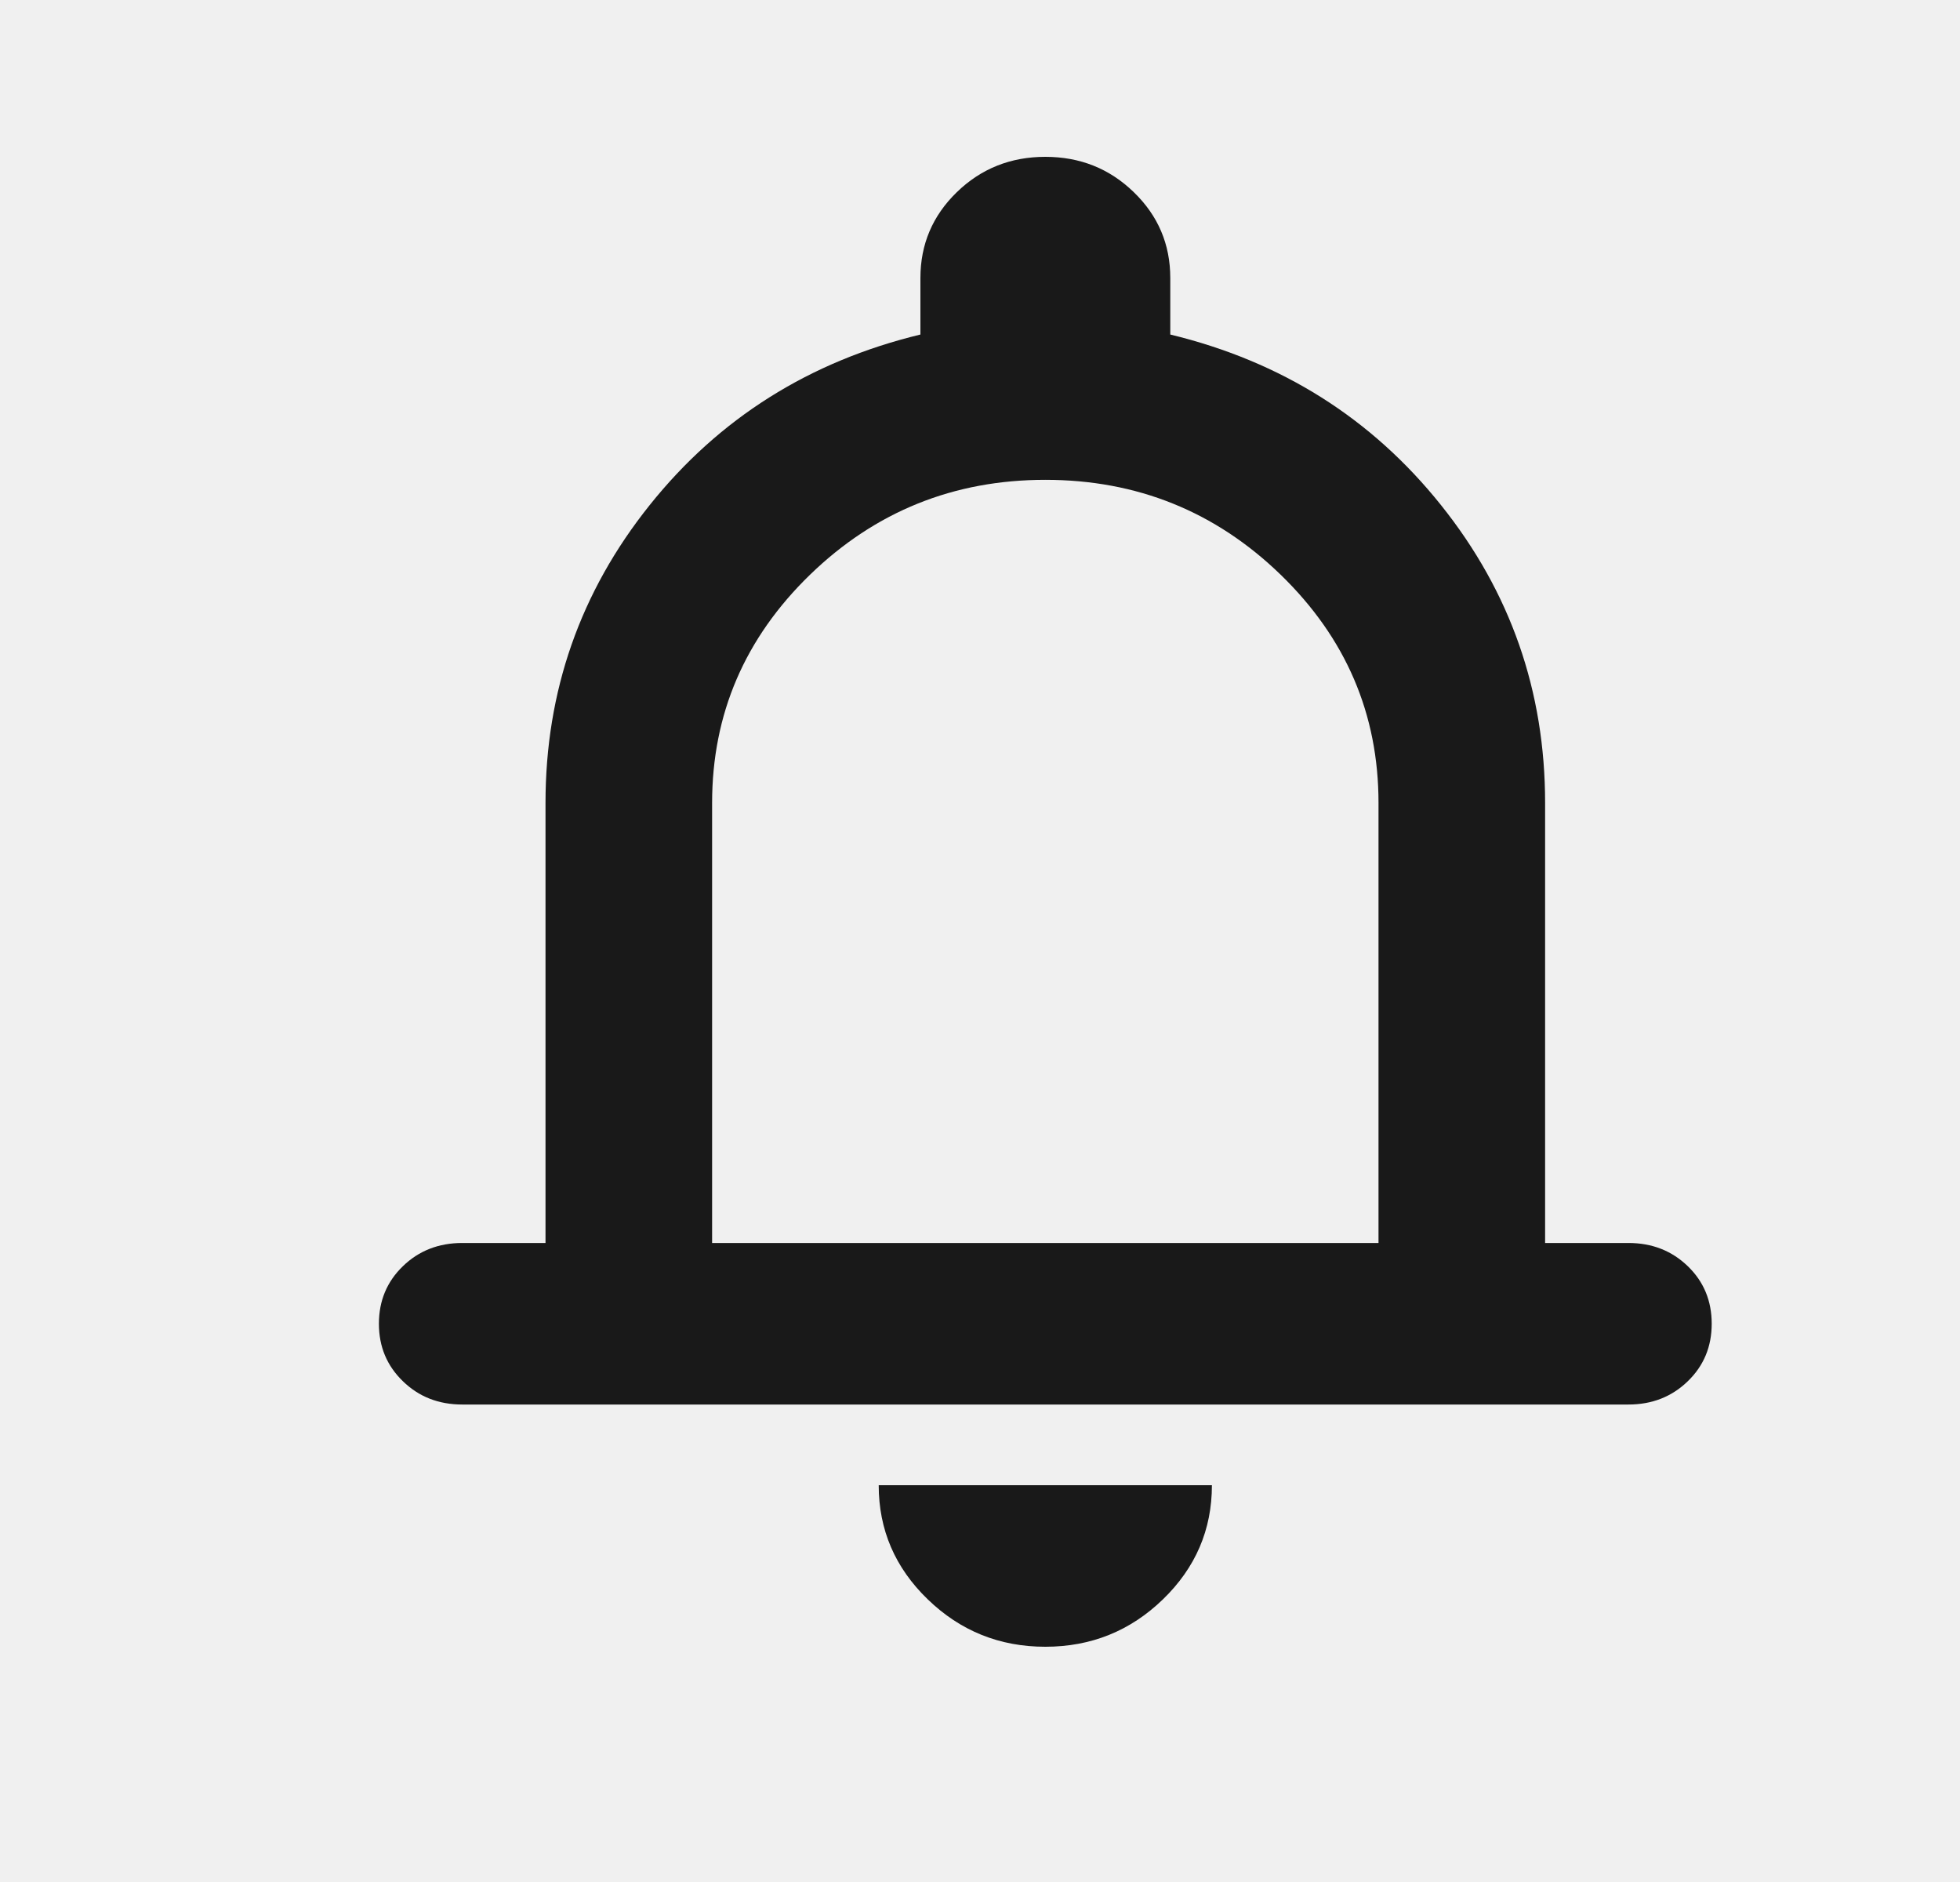
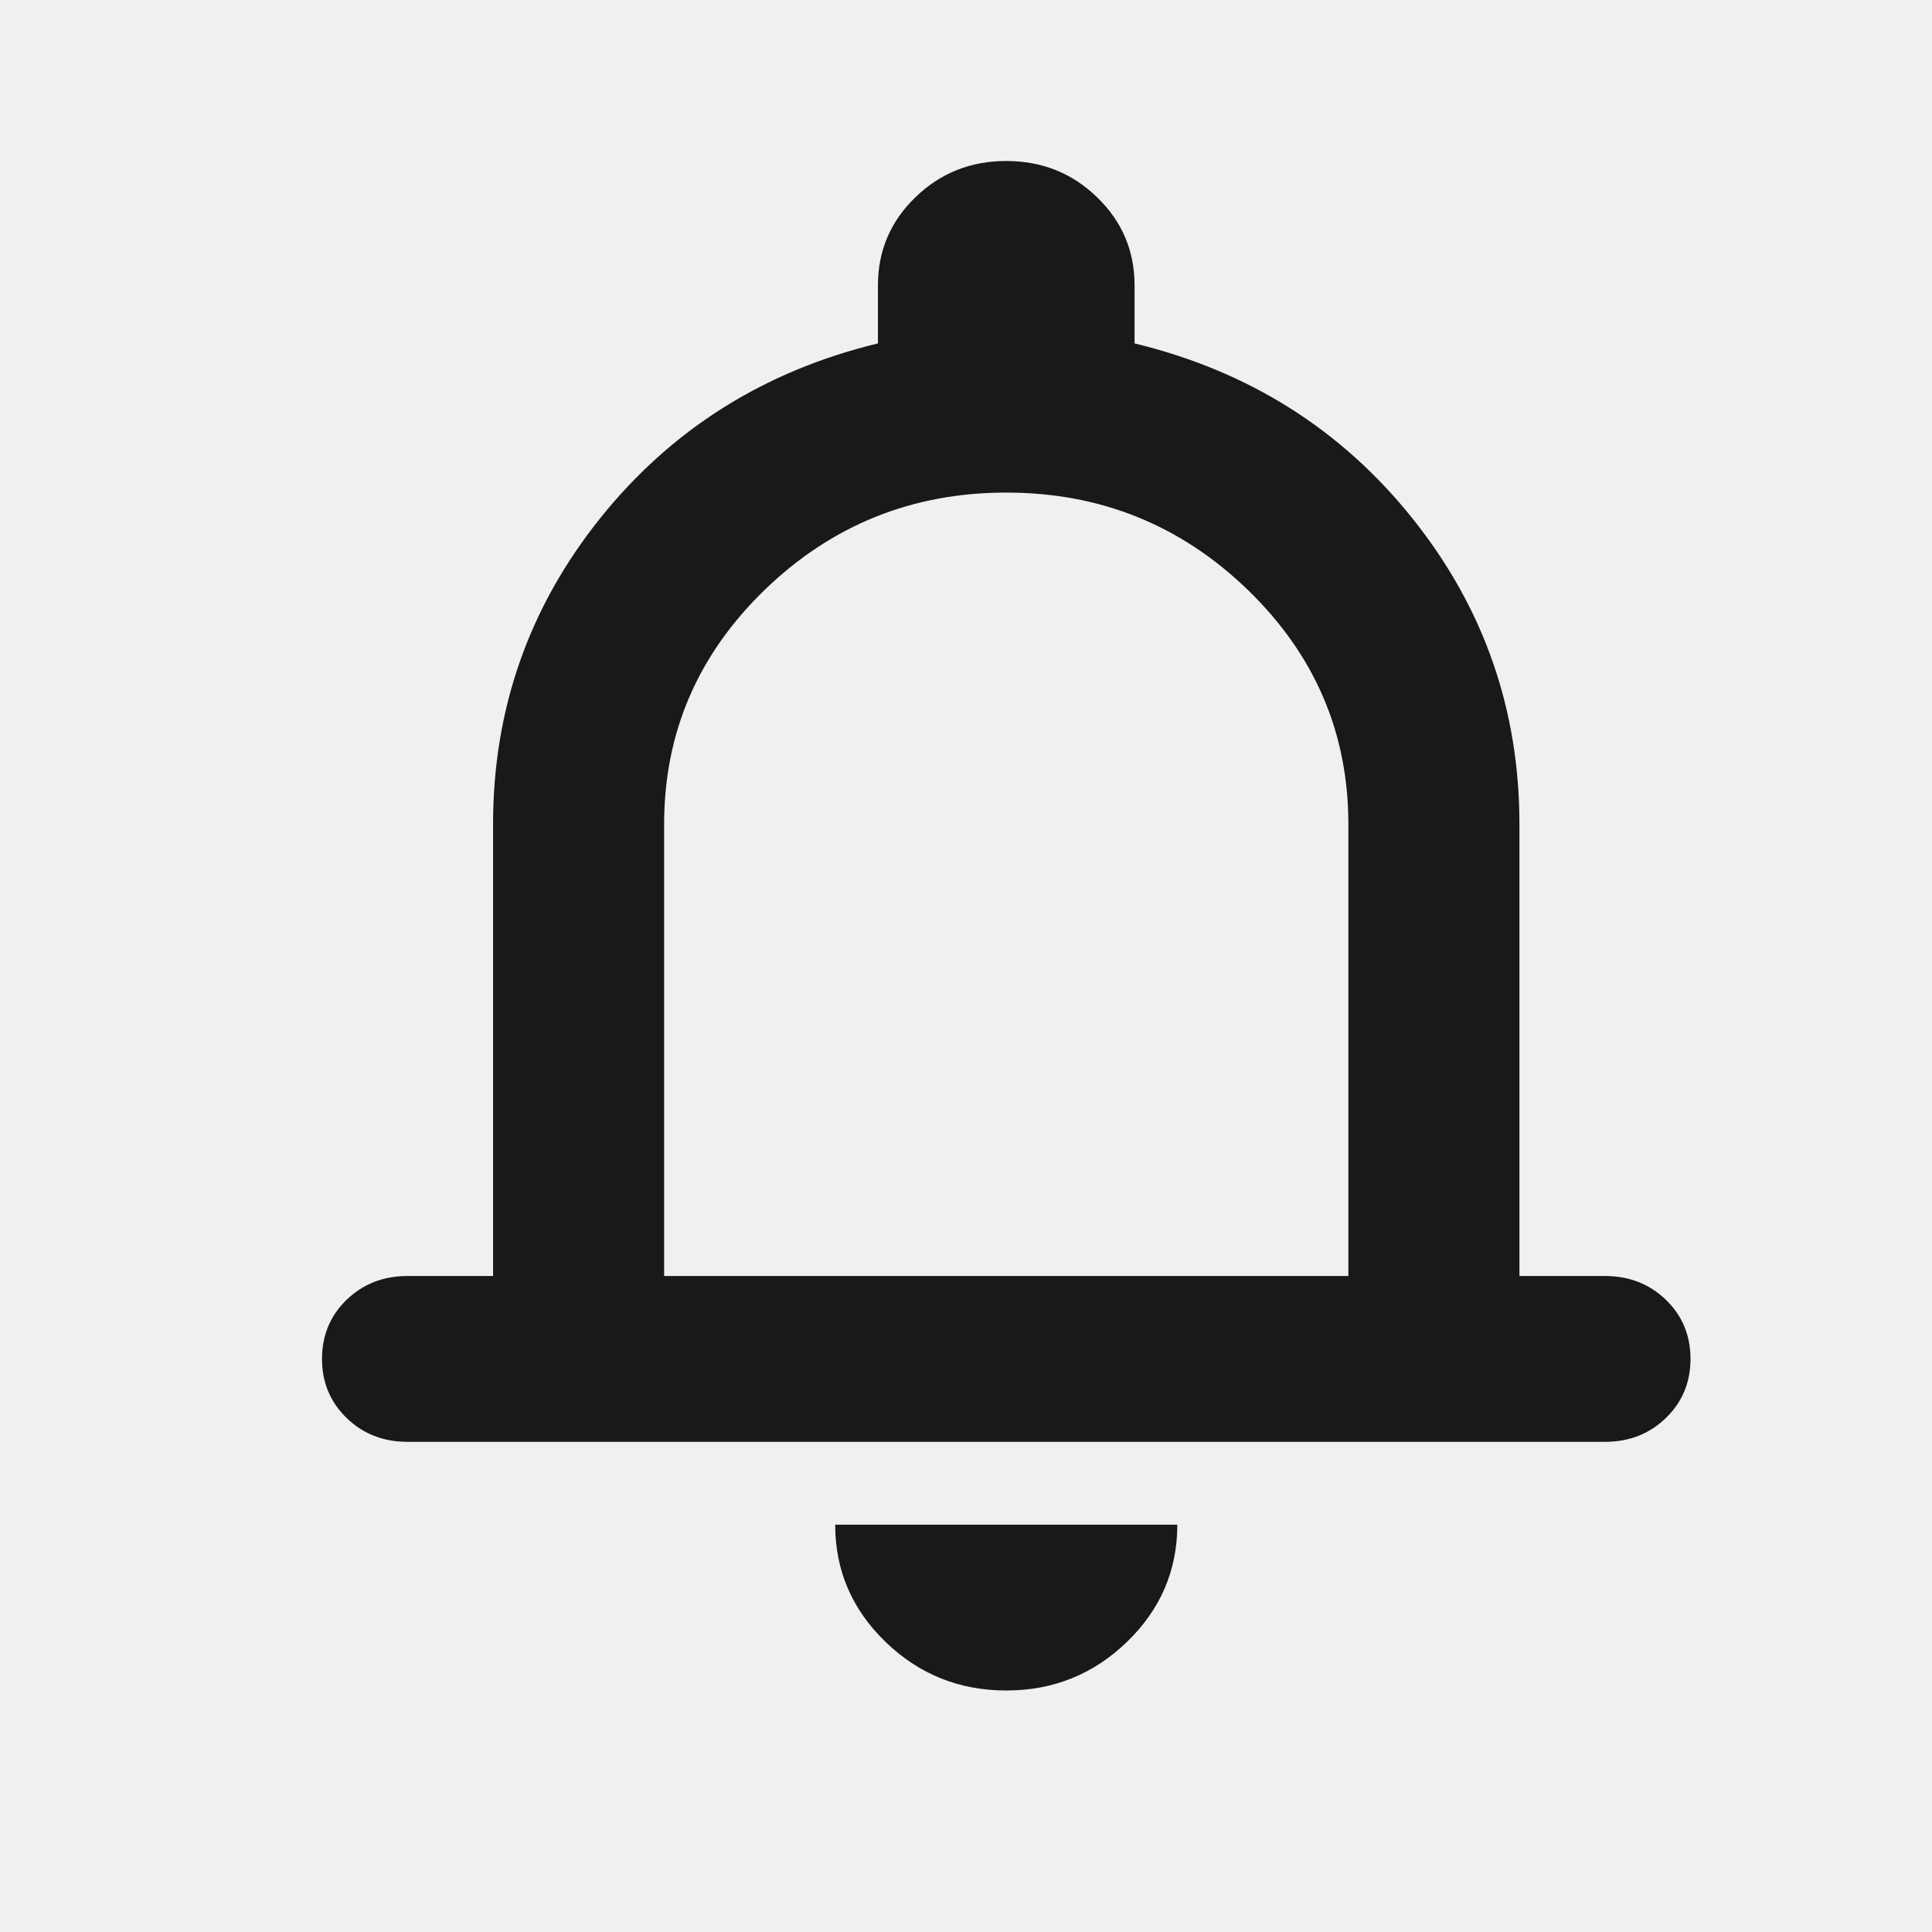
- <svg xmlns="http://www.w3.org/2000/svg" width="25" height="24" viewBox="0 0 25 24" fill="none">
-   <g clip-path="url(#clip0_21_2598)">
-     <mask id="mask0_21_2598" style="mask-type:alpha" maskUnits="userSpaceOnUse" x="0" y="0" width="25" height="24">
-       <rect x="0.833" width="24" height="24" fill="#D9D9D9" />
+ <svg xmlns="http://www.w3.org/2000/svg" width="24" height="24" viewBox="0 0 24 24" fill="none">
+   <g clip-path="url(#clip0_137_2527)">
+     <mask id="mask0_137_2527" style="mask-type:alpha" maskUnits="userSpaceOnUse" x="0" y="0" width="24" height="24">
+       <rect width="24" height="24" fill="#D9D9D9" />
    </mask>
-     <g mask="url(#mask0_21_2598)">
-       <path d="M5.896 17.911C5.595 17.911 5.342 17.812 5.139 17.614C4.935 17.417 4.833 17.172 4.833 16.881C4.833 16.589 4.935 16.344 5.139 16.147C5.342 15.95 5.595 15.851 5.896 15.851H6.958V10.239C6.958 8.814 7.401 7.548 8.287 6.441C9.172 5.334 10.323 4.609 11.74 4.266V3.545C11.74 3.116 11.895 2.751 12.204 2.451C12.514 2.15 12.891 2 13.333 2C13.776 2 14.152 2.15 14.462 2.451C14.772 2.751 14.927 3.116 14.927 3.545V4.266C16.344 4.609 17.495 5.334 18.38 6.441C19.266 7.548 19.708 8.814 19.708 10.239V15.851H20.771C21.072 15.851 21.324 15.95 21.528 16.147C21.732 16.344 21.833 16.589 21.833 16.881C21.833 17.172 21.732 17.417 21.528 17.614C21.324 17.812 21.072 17.911 20.771 17.911H5.896ZM13.333 21C12.749 21 12.249 20.798 11.833 20.395C11.416 19.992 11.208 19.507 11.208 18.94H15.458C15.458 19.507 15.25 19.992 14.834 20.395C14.418 20.798 13.918 21 13.333 21ZM9.083 15.851H17.583V10.239C17.583 9.106 17.167 8.136 16.335 7.329C15.503 6.523 14.502 6.119 13.333 6.119C12.165 6.119 11.164 6.523 10.332 7.329C9.5 8.136 9.083 9.106 9.083 10.239V15.851Z" fill="#191919" />
+     <g mask="url(#mask0_137_2527)">
+       <path d="M5.062 17.911C4.761 17.911 4.509 17.812 4.305 17.614C4.102 17.417 4 17.172 4 16.881C4 16.589 4.102 16.344 4.305 16.147C4.509 15.95 4.761 15.851 5.062 15.851H6.125V10.239C6.125 8.814 6.568 7.548 7.453 6.441C8.339 5.334 9.49 4.609 10.906 4.266V3.545C10.906 3.116 11.061 2.751 11.371 2.451C11.681 2.15 12.057 2 12.5 2C12.943 2 13.319 2.15 13.629 2.451C13.939 2.751 14.094 3.116 14.094 3.545V4.266C15.51 4.609 16.662 5.334 17.547 6.441C18.432 7.548 18.875 8.814 18.875 10.239V15.851H19.938C20.238 15.851 20.491 15.95 20.695 16.147C20.898 16.344 21 16.589 21 16.881C21 17.172 20.898 17.417 20.695 17.614C20.491 17.812 20.238 17.911 19.938 17.911H5.062ZM12.5 21C11.916 21 11.415 20.798 10.999 20.395C10.583 19.992 10.375 19.507 10.375 18.94H14.625C14.625 19.507 14.417 19.992 14.001 20.395C13.585 20.798 13.084 21 12.5 21ZM8.25 15.851H16.75V10.239C16.75 9.106 16.334 8.136 15.502 7.329C14.669 6.523 13.669 6.119 12.5 6.119C11.331 6.119 10.331 6.523 9.498 7.329C8.666 8.136 8.25 9.106 8.25 10.239V15.851Z" fill="#191919" />
    </g>
  </g>
  <defs>
-     <clipPath id="clip0_21_2598">
-       <rect width="24" height="24" fill="white" transform="translate(0.833374)" />
+     <clipPath id="clip0_137_2527">
+       <rect width="24" height="24" fill="white" />
    </clipPath>
  </defs>
</svg>
